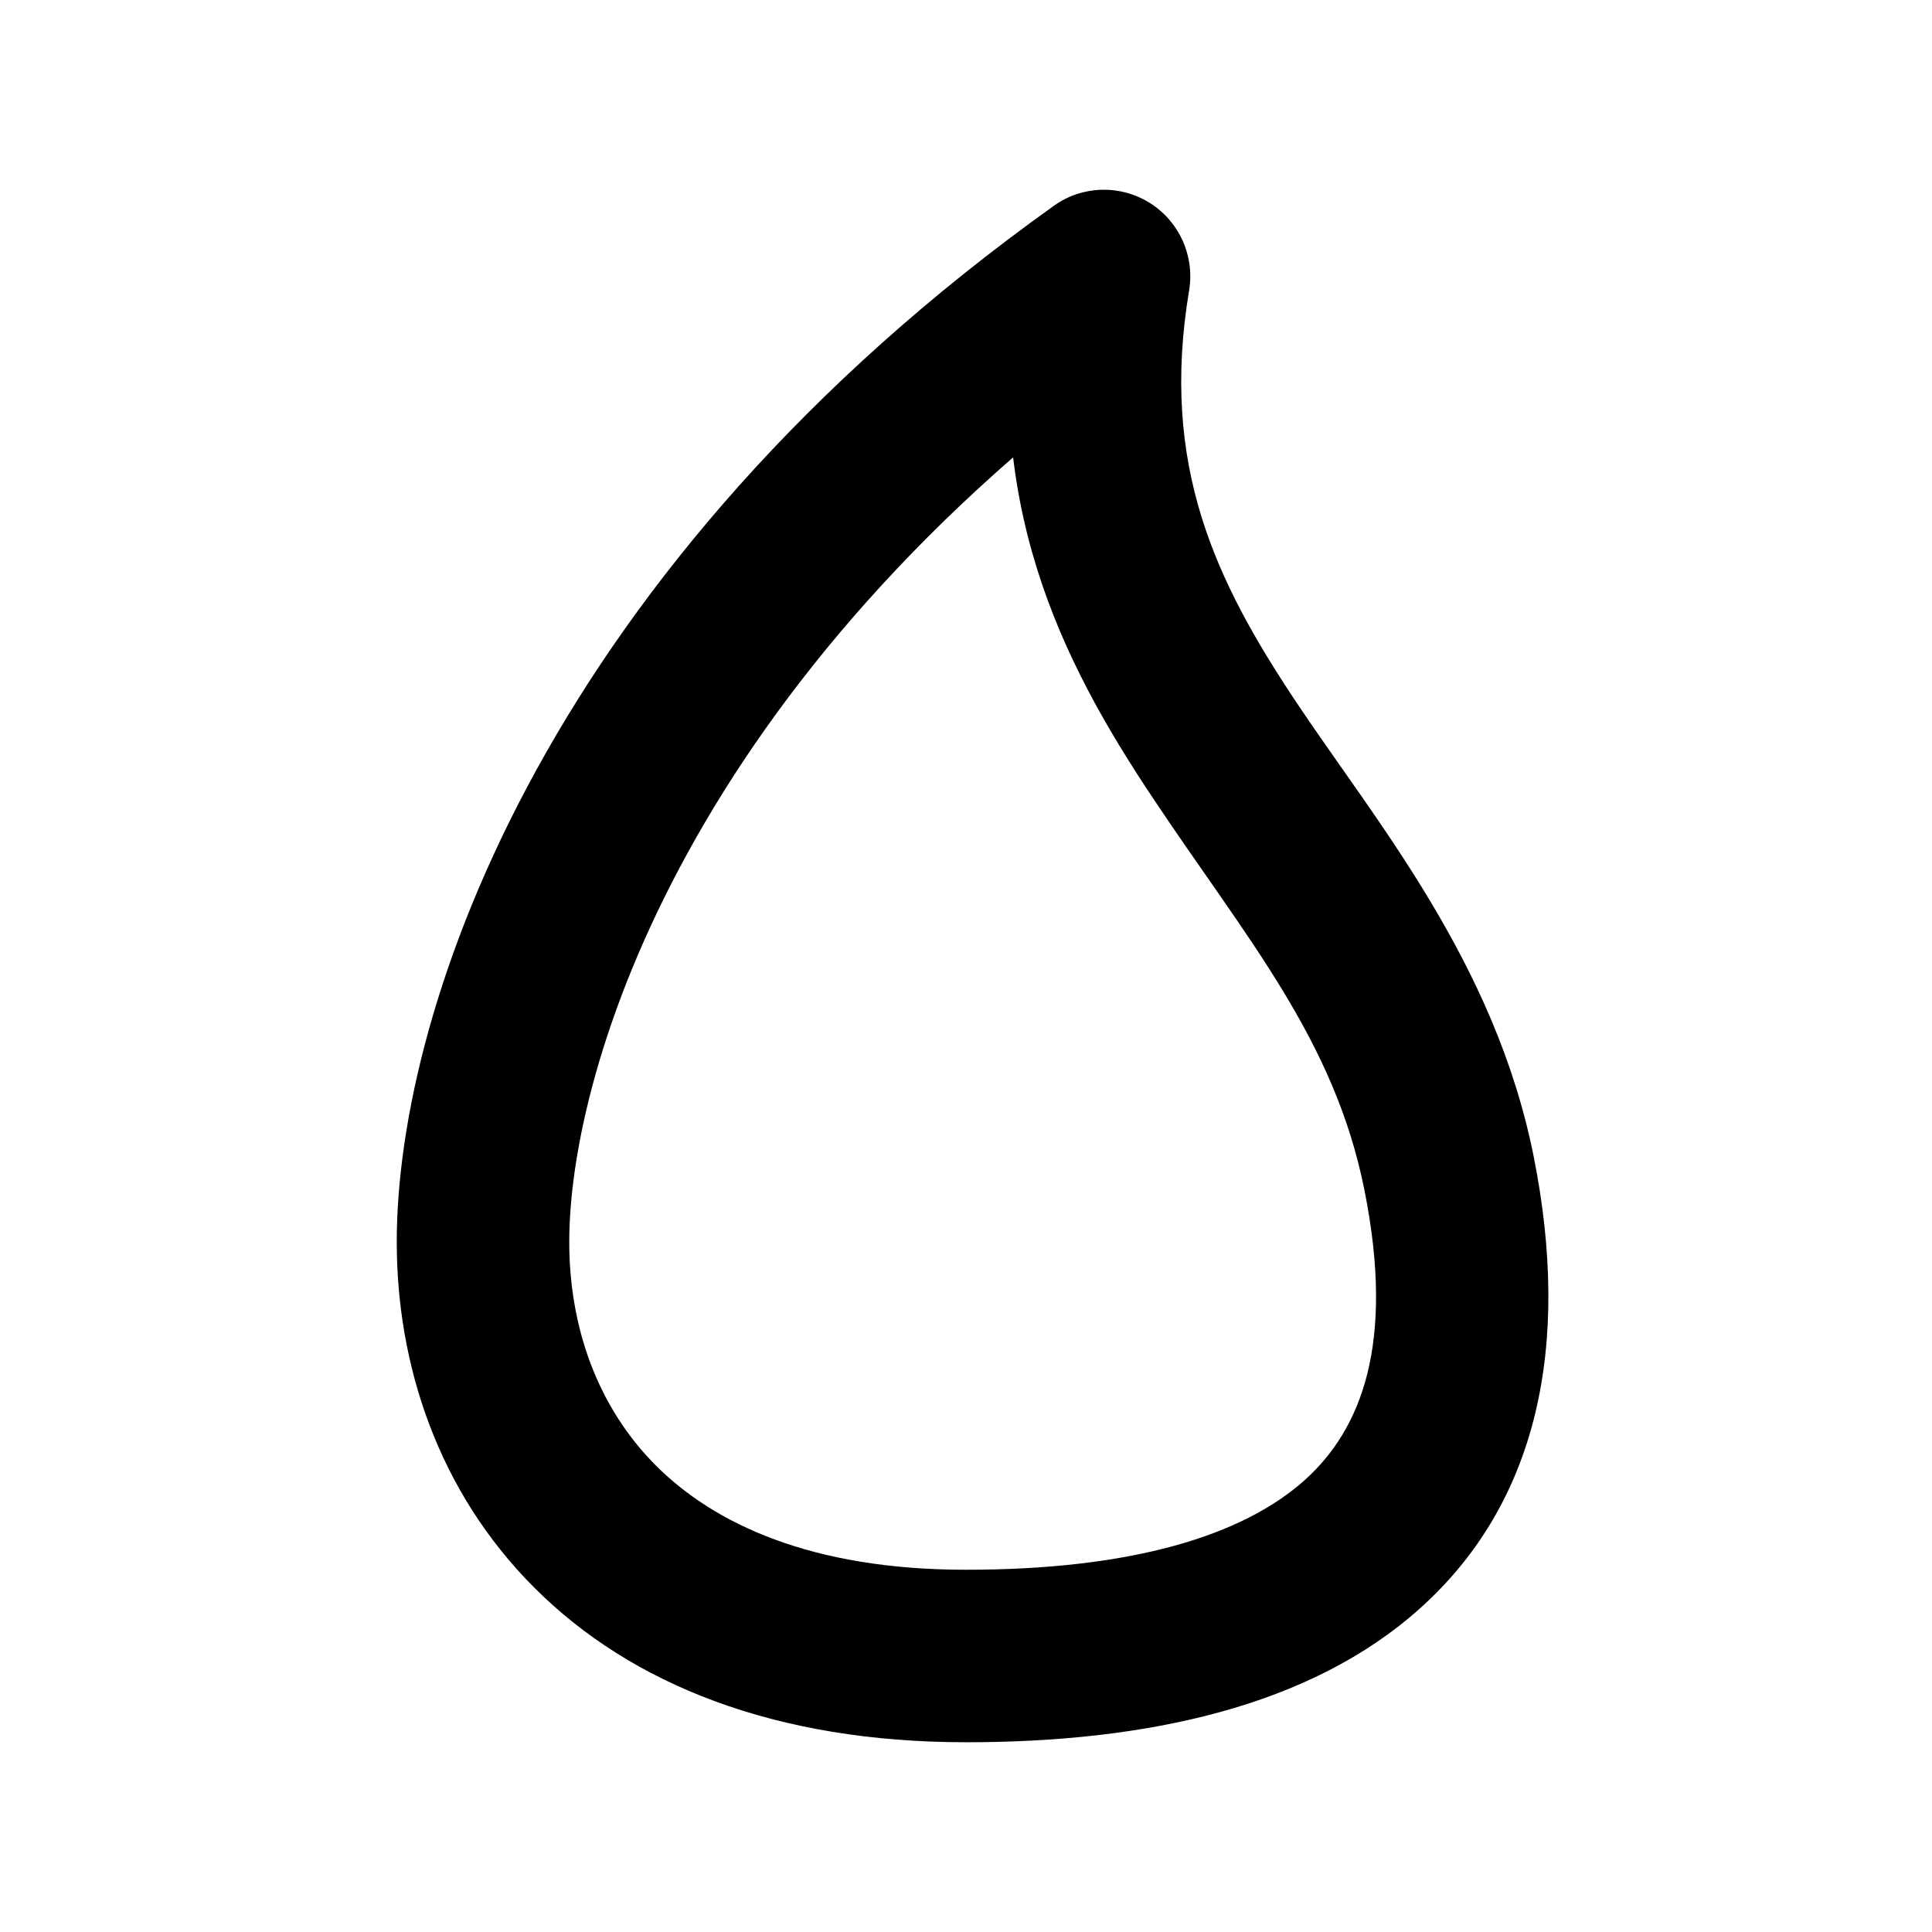
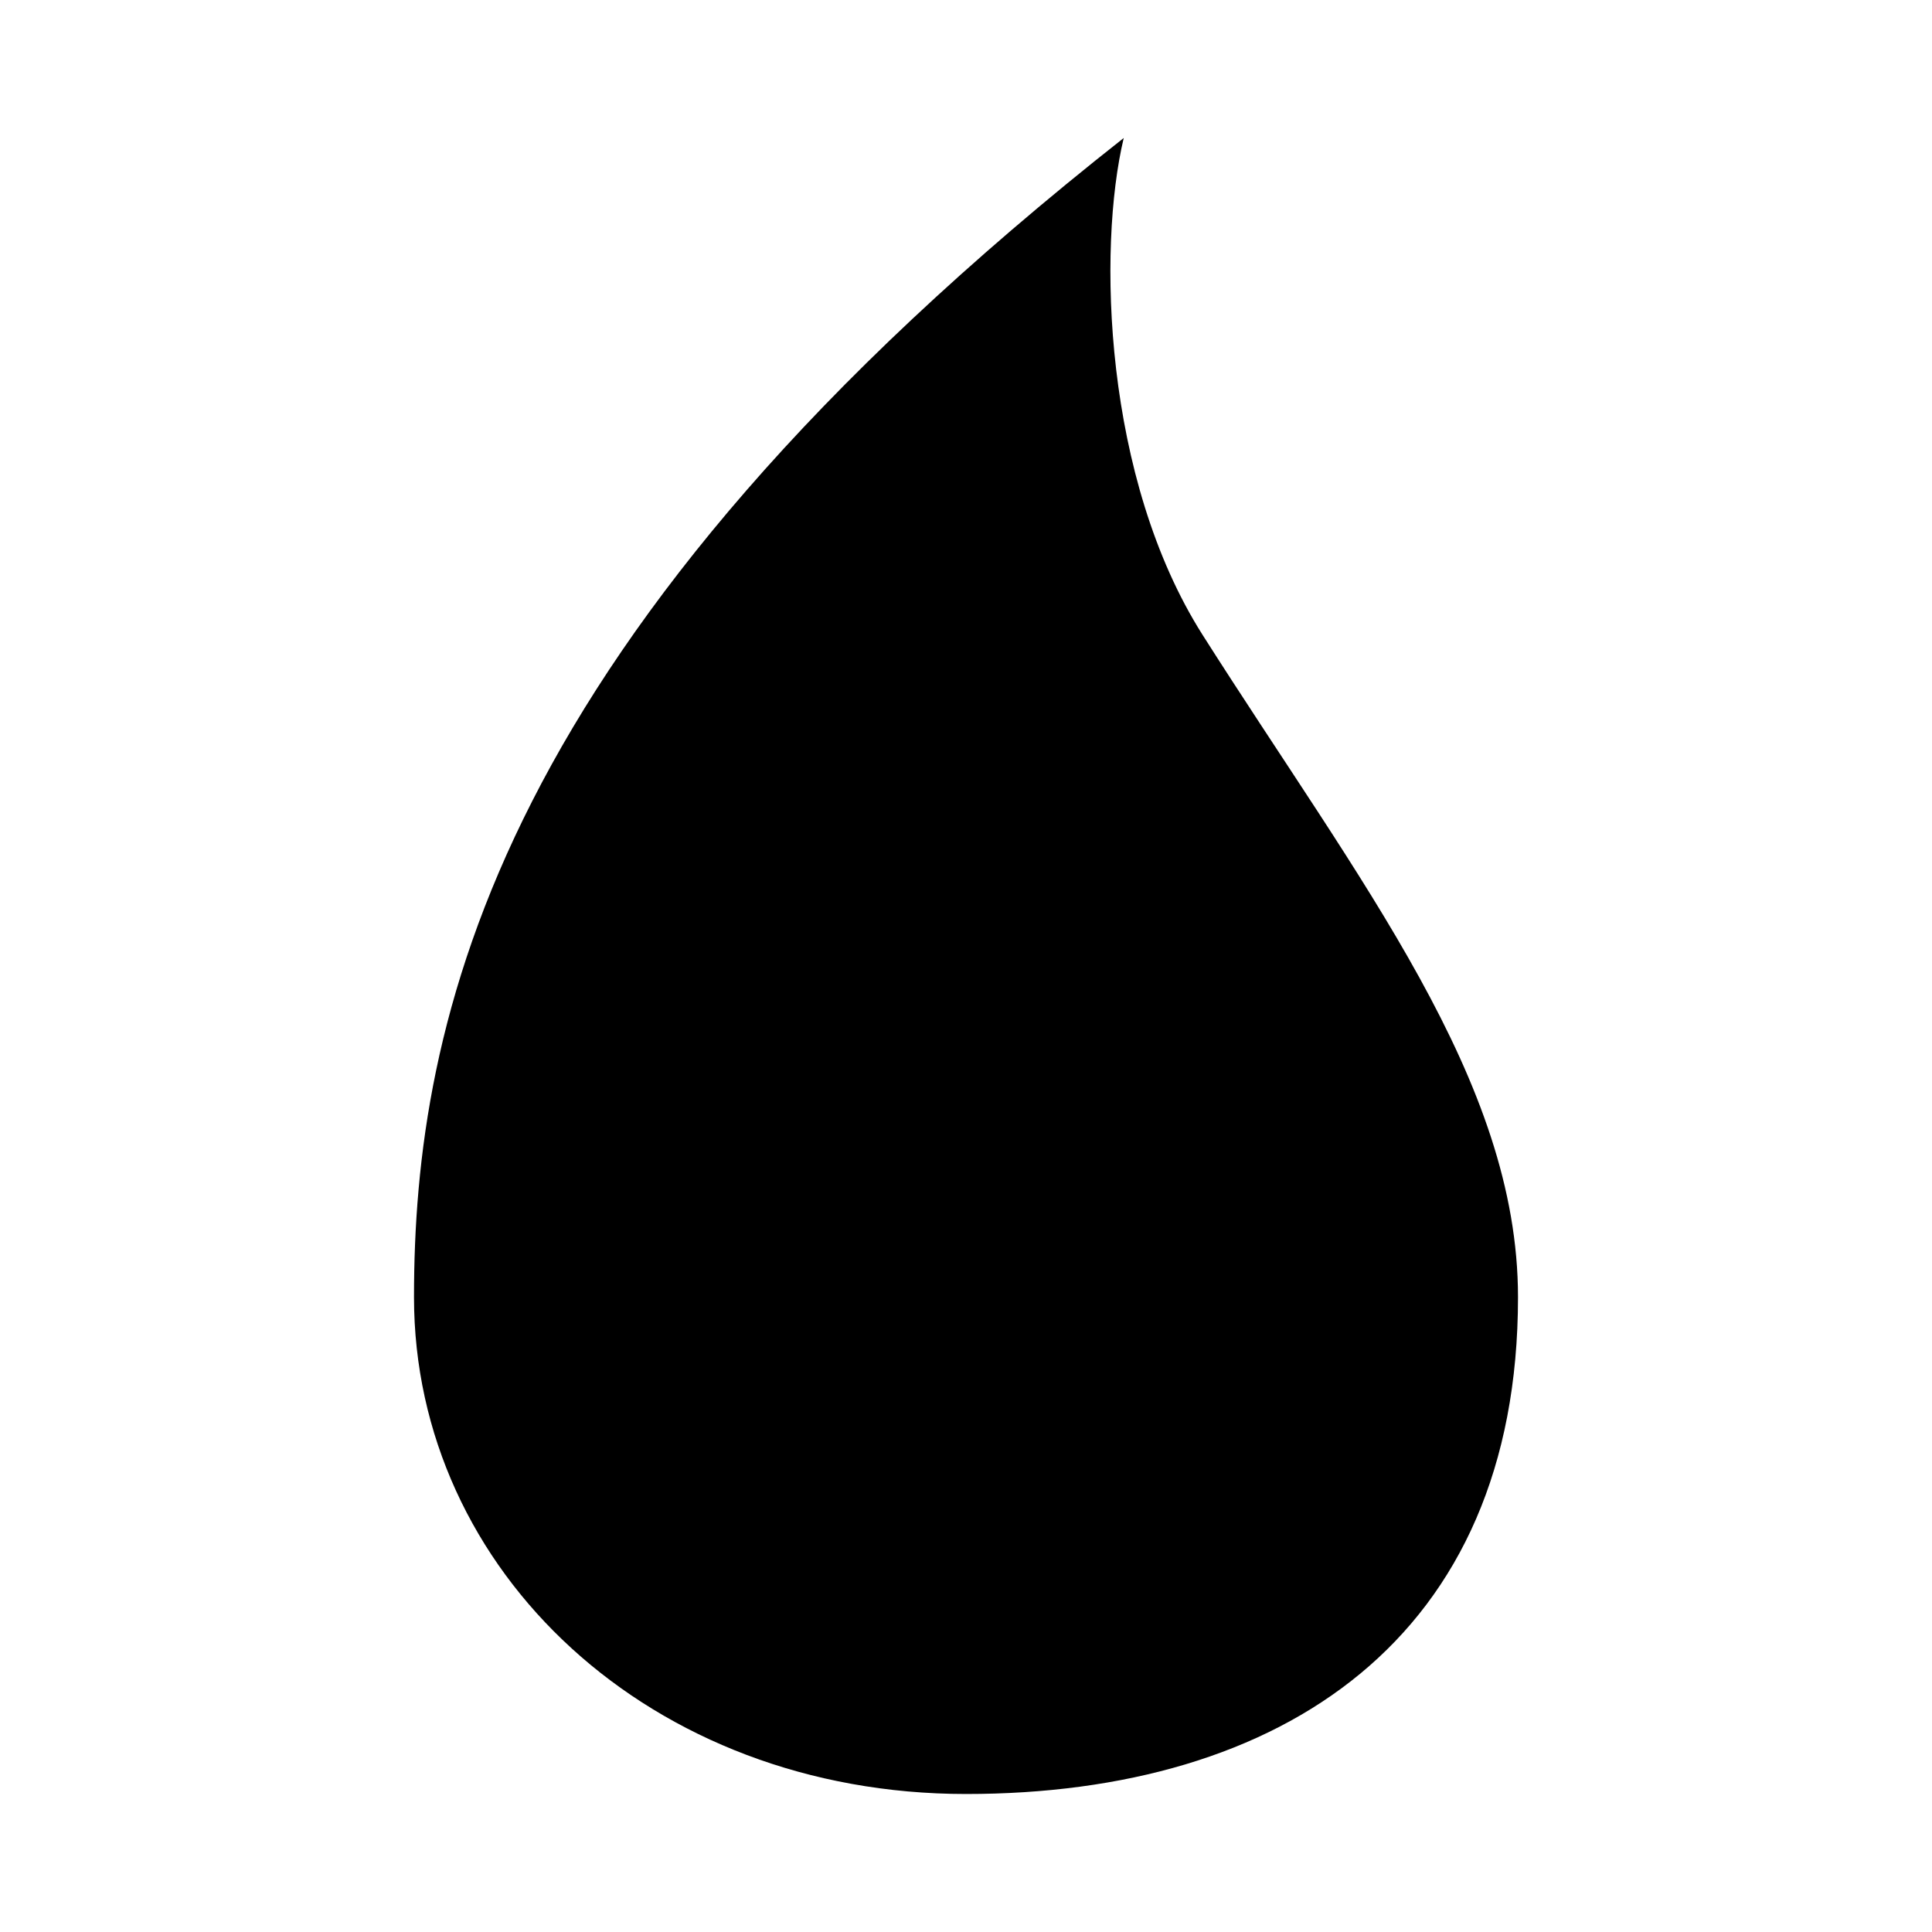
<svg xmlns="http://www.w3.org/2000/svg" width="14" height="14" viewBox="0 0 14 14" fill="none">
-   <path d="M8 2L8.617 2.103C8.658 1.853 8.545 1.604 8.331 1.47C8.116 1.336 7.842 1.344 7.637 1.491L8 2ZM9.887 8.623C10.11 9.736 9.865 10.355 9.457 10.723C9.004 11.131 8.195 11.375 7 11.375V12.625C8.305 12.625 9.496 12.369 10.293 11.652C11.135 10.895 11.39 9.764 11.113 8.377L9.887 8.623ZM7 11.375C5.878 11.375 5.176 11.042 4.754 10.621C4.328 10.195 4.125 9.614 4.125 9H2.875C2.875 9.886 3.172 10.805 3.871 11.504C4.574 12.208 5.622 12.625 7 12.625V11.375ZM4.125 9C4.125 7.727 5.006 4.907 8.363 2.509L7.637 1.491C3.994 4.093 2.875 7.273 2.875 9H4.125ZM7.383 1.897C7.096 3.624 7.691 4.788 8.355 5.784C9.032 6.8 9.669 7.53 9.887 8.623L11.113 8.377C10.831 6.97 9.968 5.95 9.395 5.091C8.809 4.212 8.404 3.376 8.617 2.103L7.383 1.897Z" fill="black" />
+   <path d="M3 9.4C3 7.412 3.571 4.6 8.143 1C7.952 1.8 7.997 3.47 8.714 4.6C9.857 6.4 11 7.825 11 9.4C11 11.874 9.286 13 7 13C4.714 13 3 11.387 3 9.4Z" fill="black" />
</svg>
